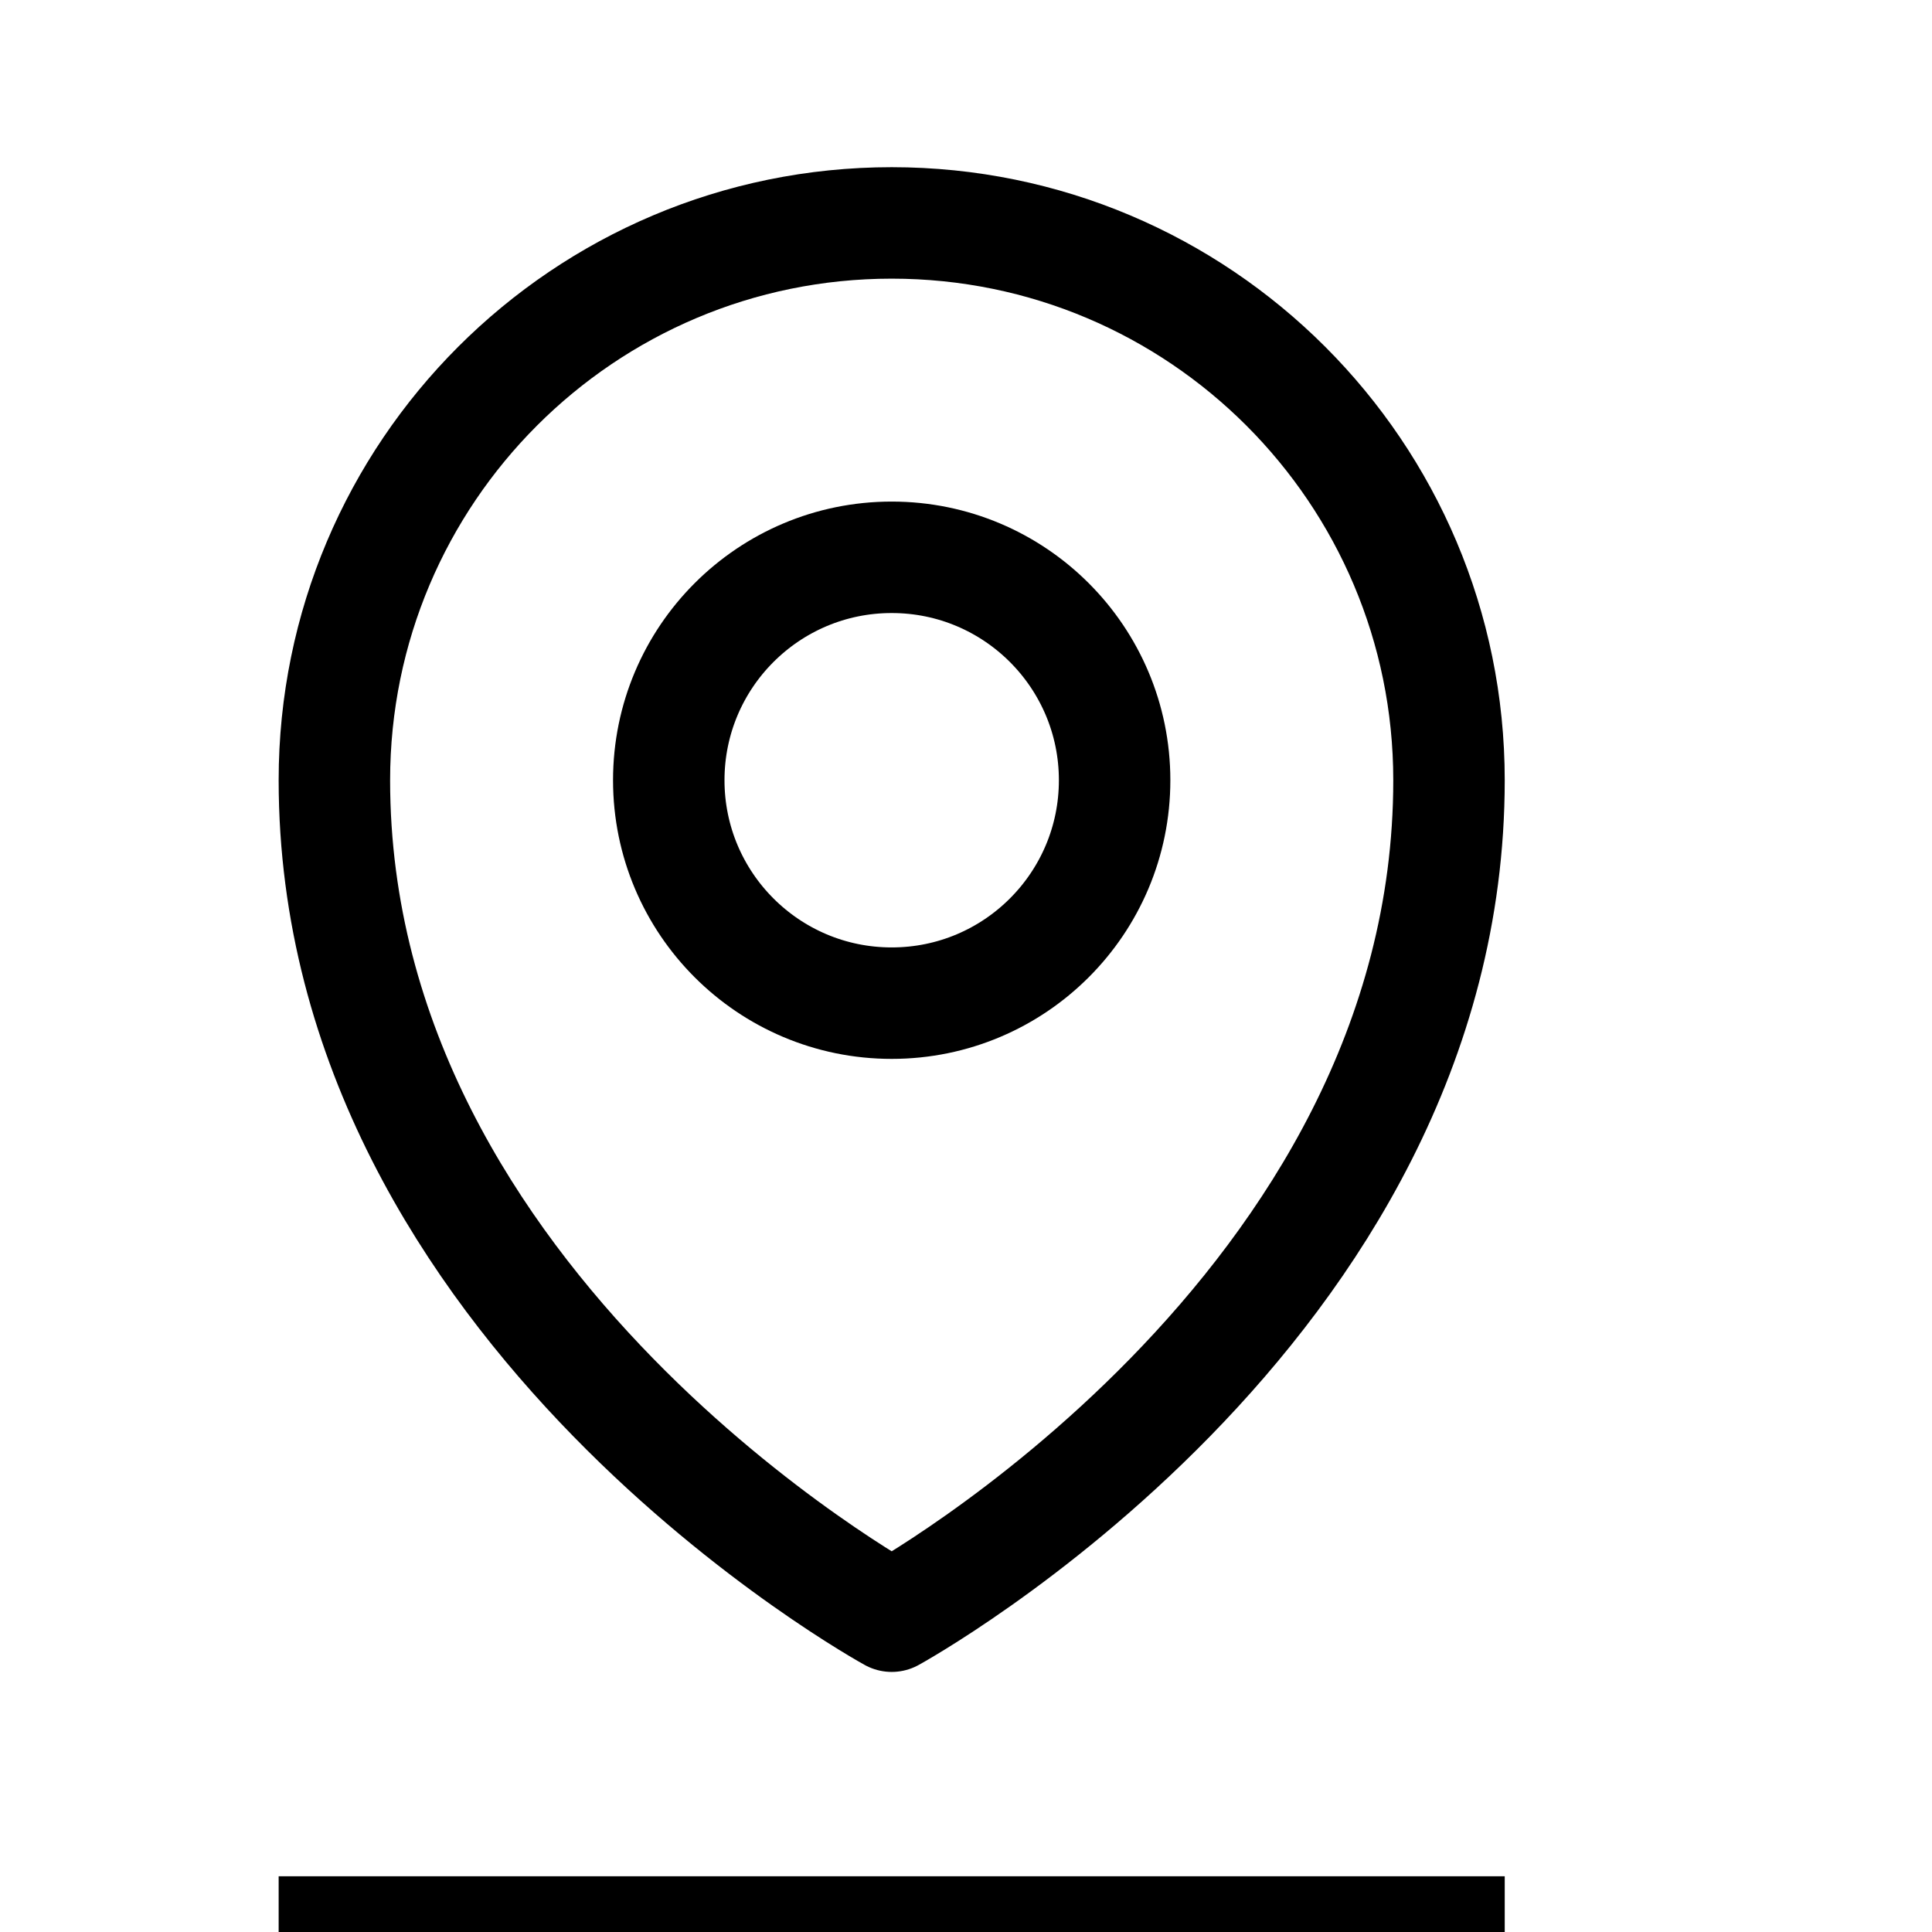
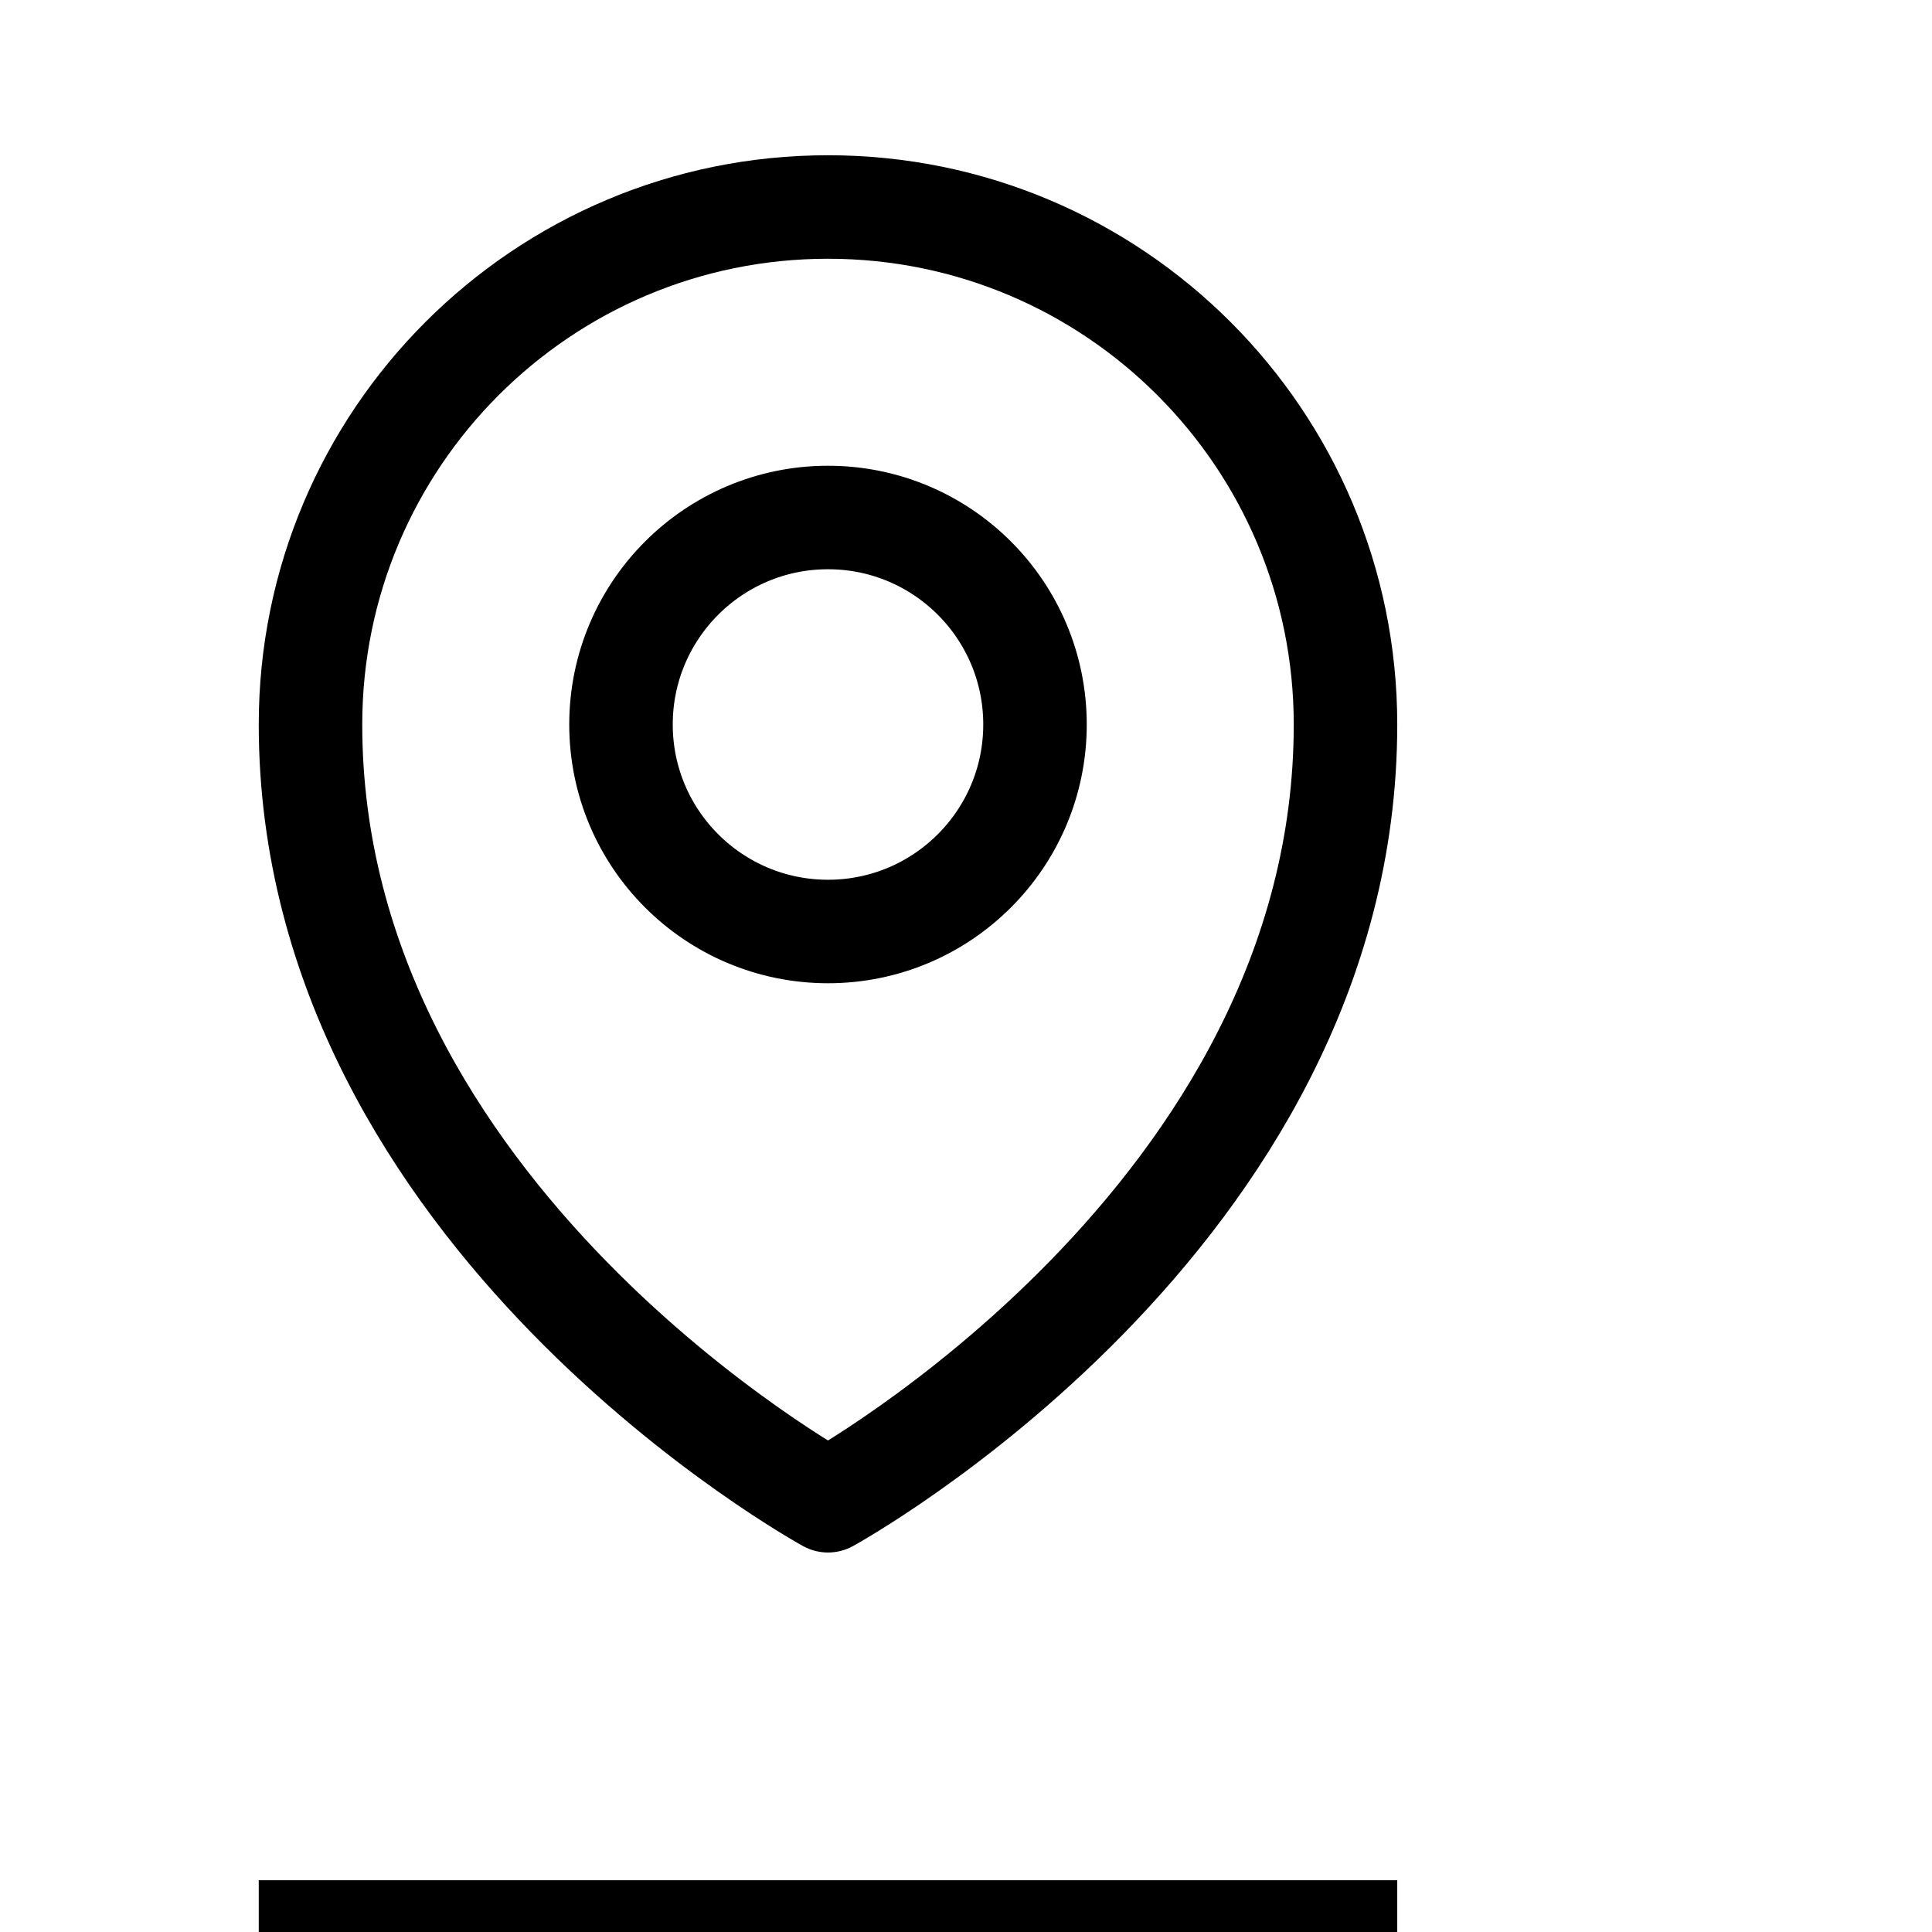
- <svg xmlns="http://www.w3.org/2000/svg" fill="none" viewBox="0 0 26 26" stroke-width="1.5" stroke="currentColor" class="size-5">
+ <svg xmlns="http://www.w3.org/2000/svg" fill="none" viewBox="0 0 28 28" stroke-width="1.5" stroke="currentColor" class="size-6">
  <path stroke-linecap="round" stroke-linejoin="round" d="M15 10.5a3 3 0 1 1-6 0 3 3 0 0 1 6 0Z" />
  <path stroke-linecap="round" stroke-linejoin="round" d="M19.5 10.5c0 7.142-7.5 11.25-7.5 11.25S4.5 17.642 4.5 10.5a7.5 7.5 0 1 1 15 0Z" />
-   <path stroke-linecap="square" d="M4.5 26h15" stroke-width="1.5" stroke="currentColor" class="text-secondary" />
+   <path stroke-linecap="square" d="M4.5 28h15" stroke-width="1.5" stroke="currentColor" class="text-secondary" />
</svg>
